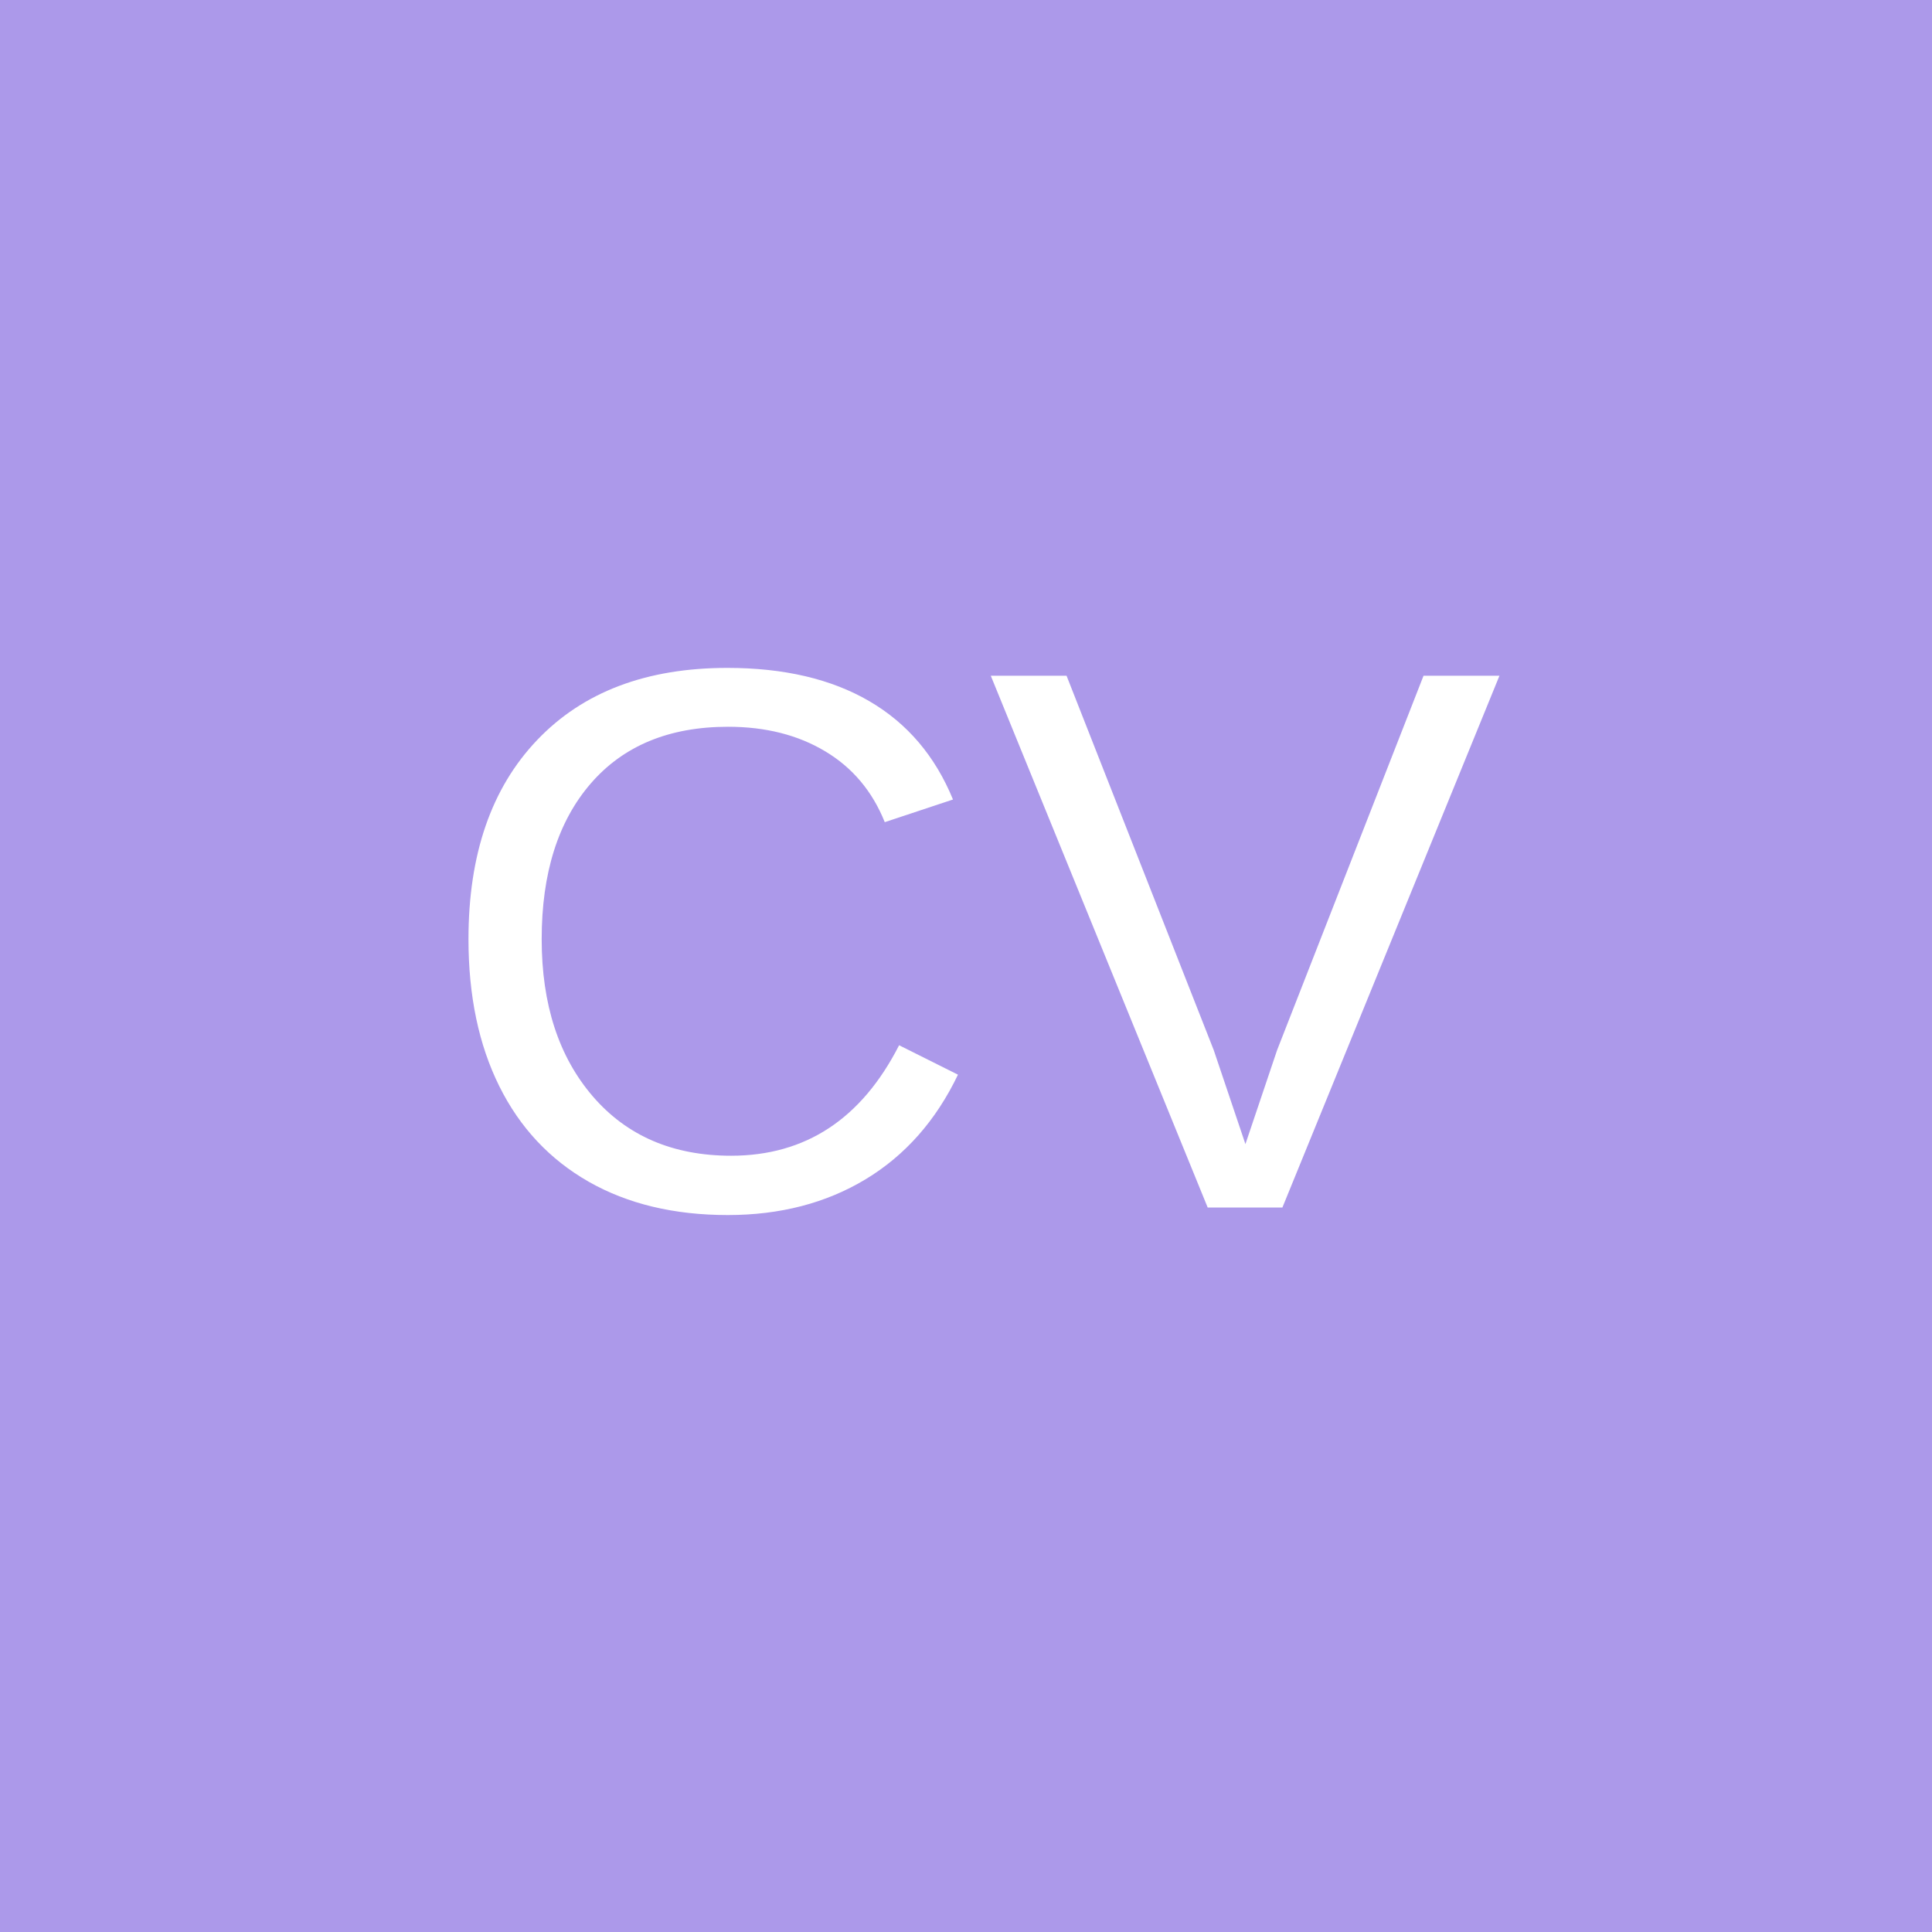
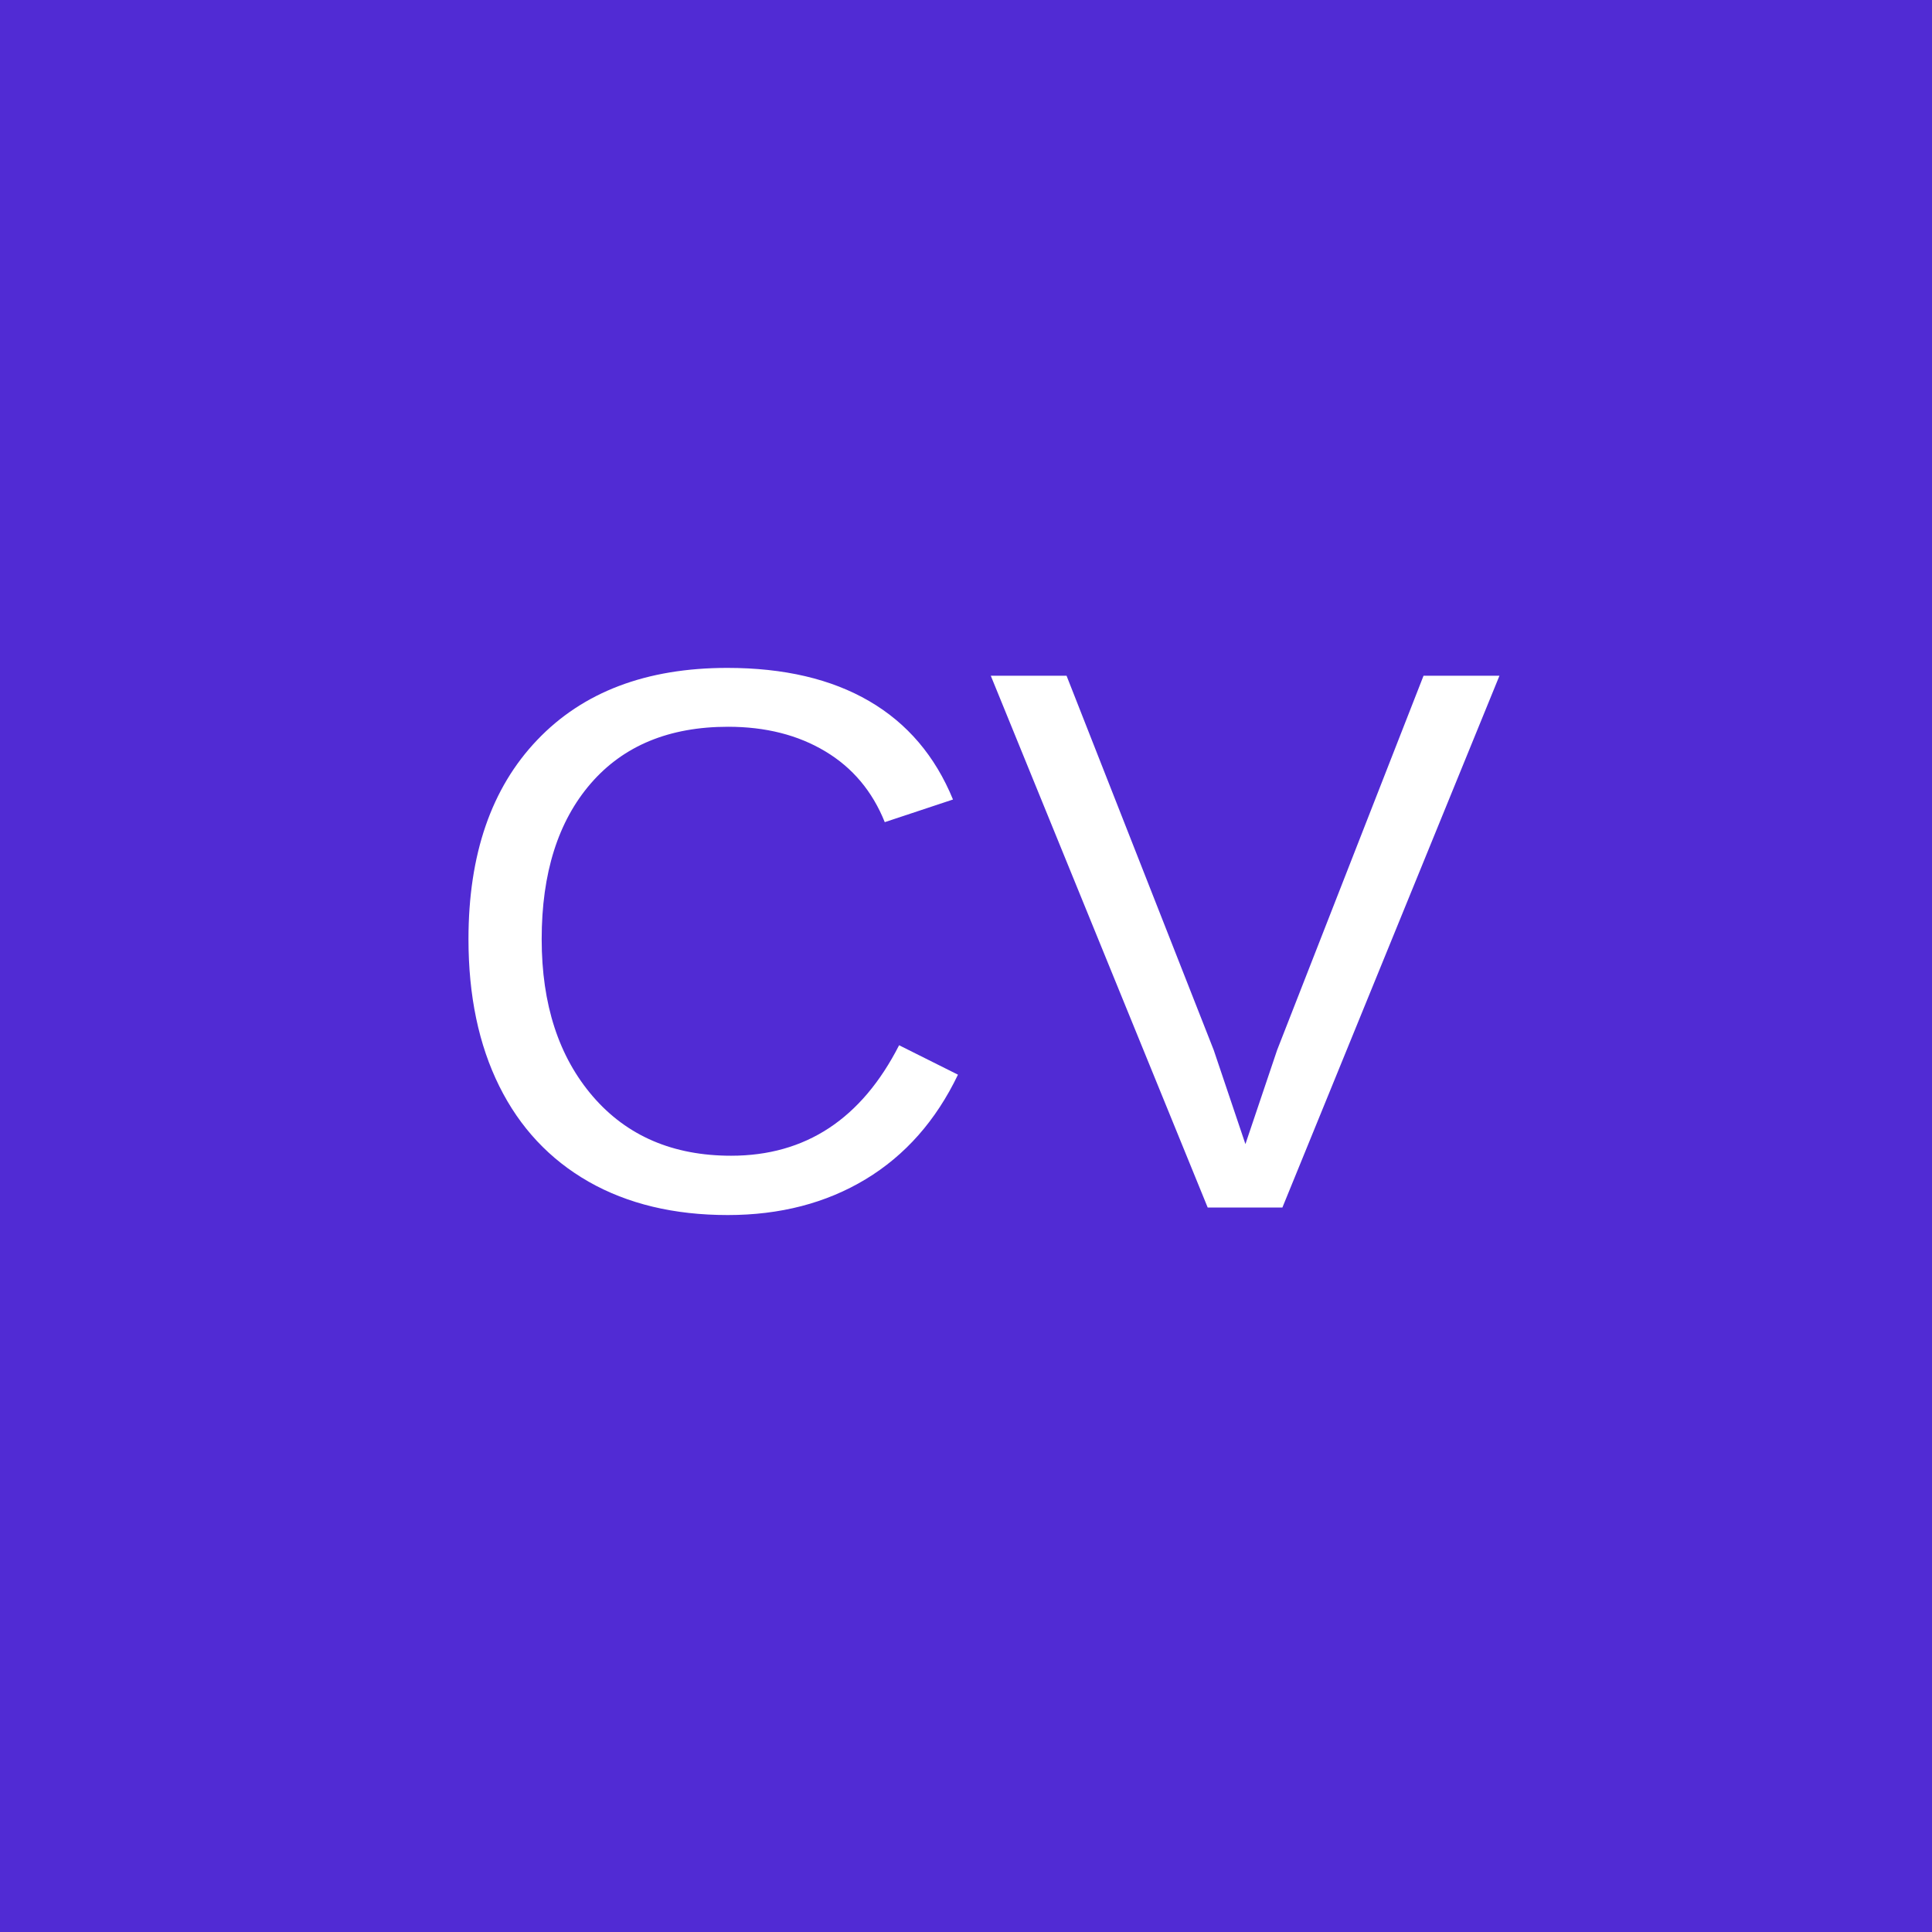
<svg xmlns="http://www.w3.org/2000/svg" baseProfile="tiny" height="200px" version="1.2" width="200px">
  <defs />
-   <rect fill="#ac99ea" height="100%" width="100%" x="0" y="0" />
+   <rect fill="#512BD4" height="100%" width="100%" x="0" y="0" />
  <text fill="white" font-family="Arial" font-size="80px" text-anchor="middle" x="100px" y="125px">CV</text>
</svg>
